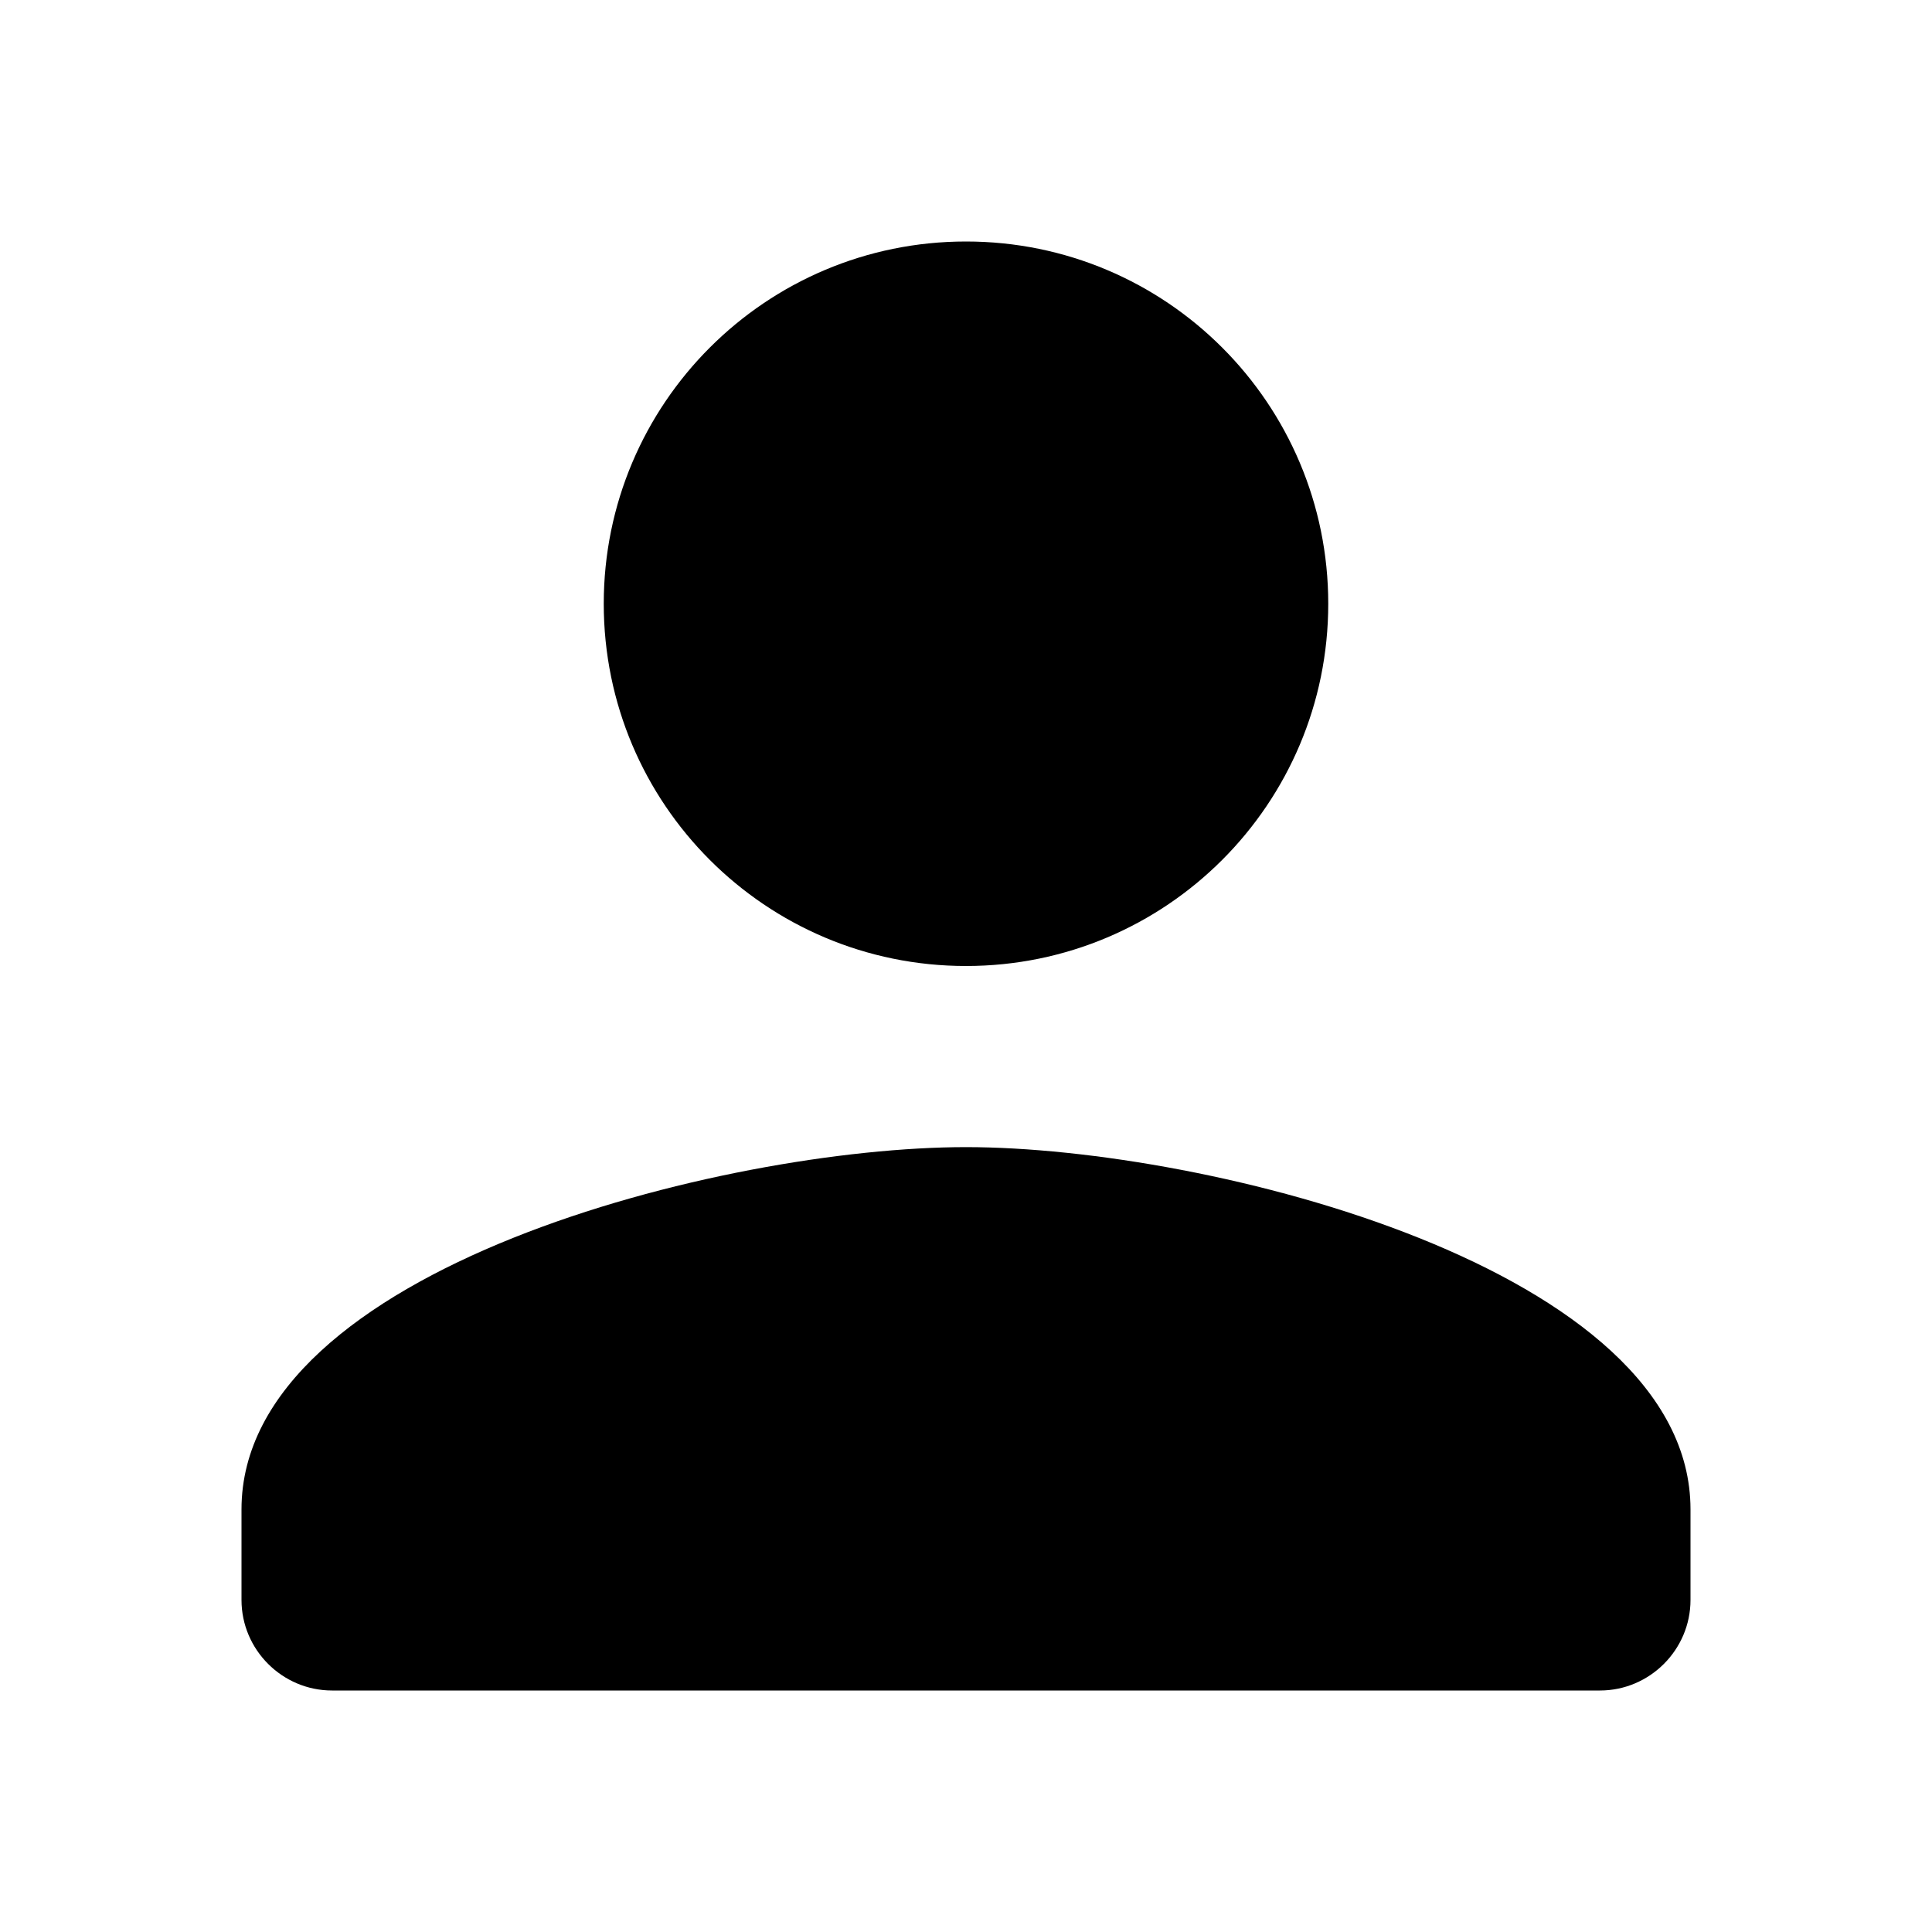
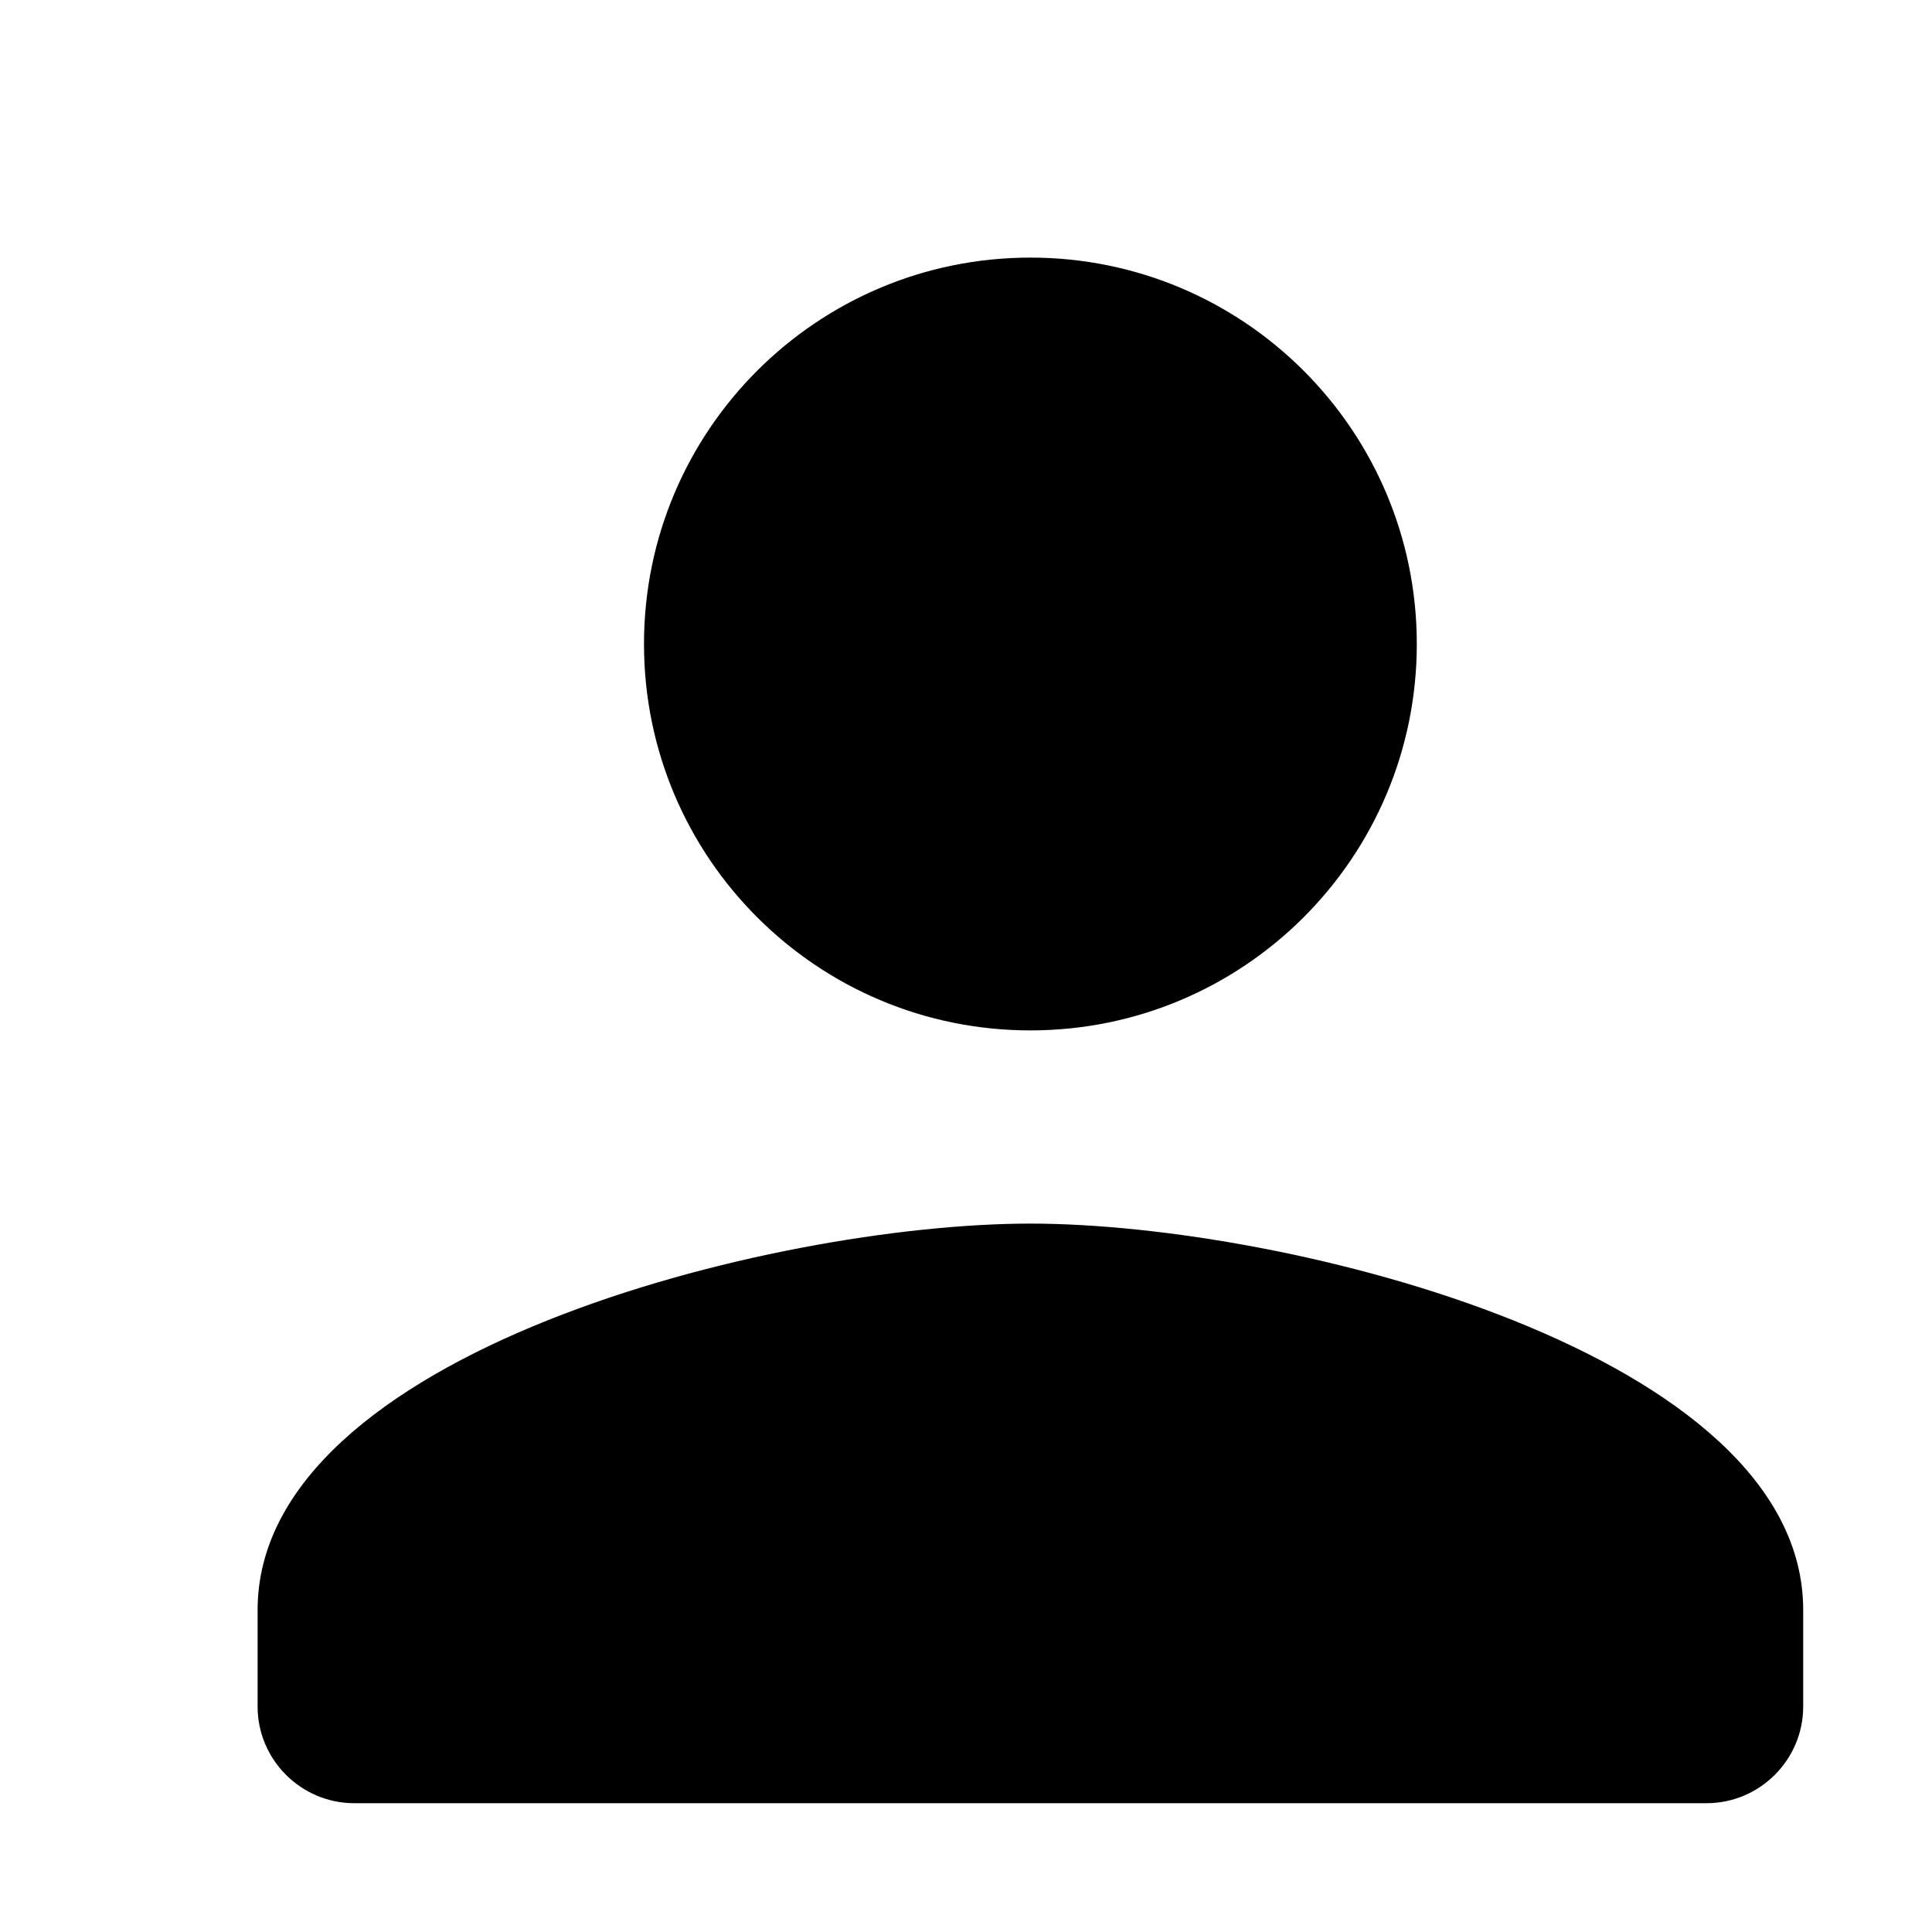
- <svg xmlns="http://www.w3.org/2000/svg" viewBox="0 0 32 32">
+ <svg xmlns="http://www.w3.org/2000/svg" viewBox="0 0 30 30">
  <path d="M16 16c3.315 0 6-2.685 6-6s-2.685-6-6-6-6 2.685-6 6 2.685 6 6 6zm0 3c-4.005 0-12 2.01-12 6v1.5c0 .825.675 1.5 1.5 1.5h21c.825 0 1.5-.675 1.5-1.5V25c0-3.99-7.995-6-12-6z" />
</svg>
